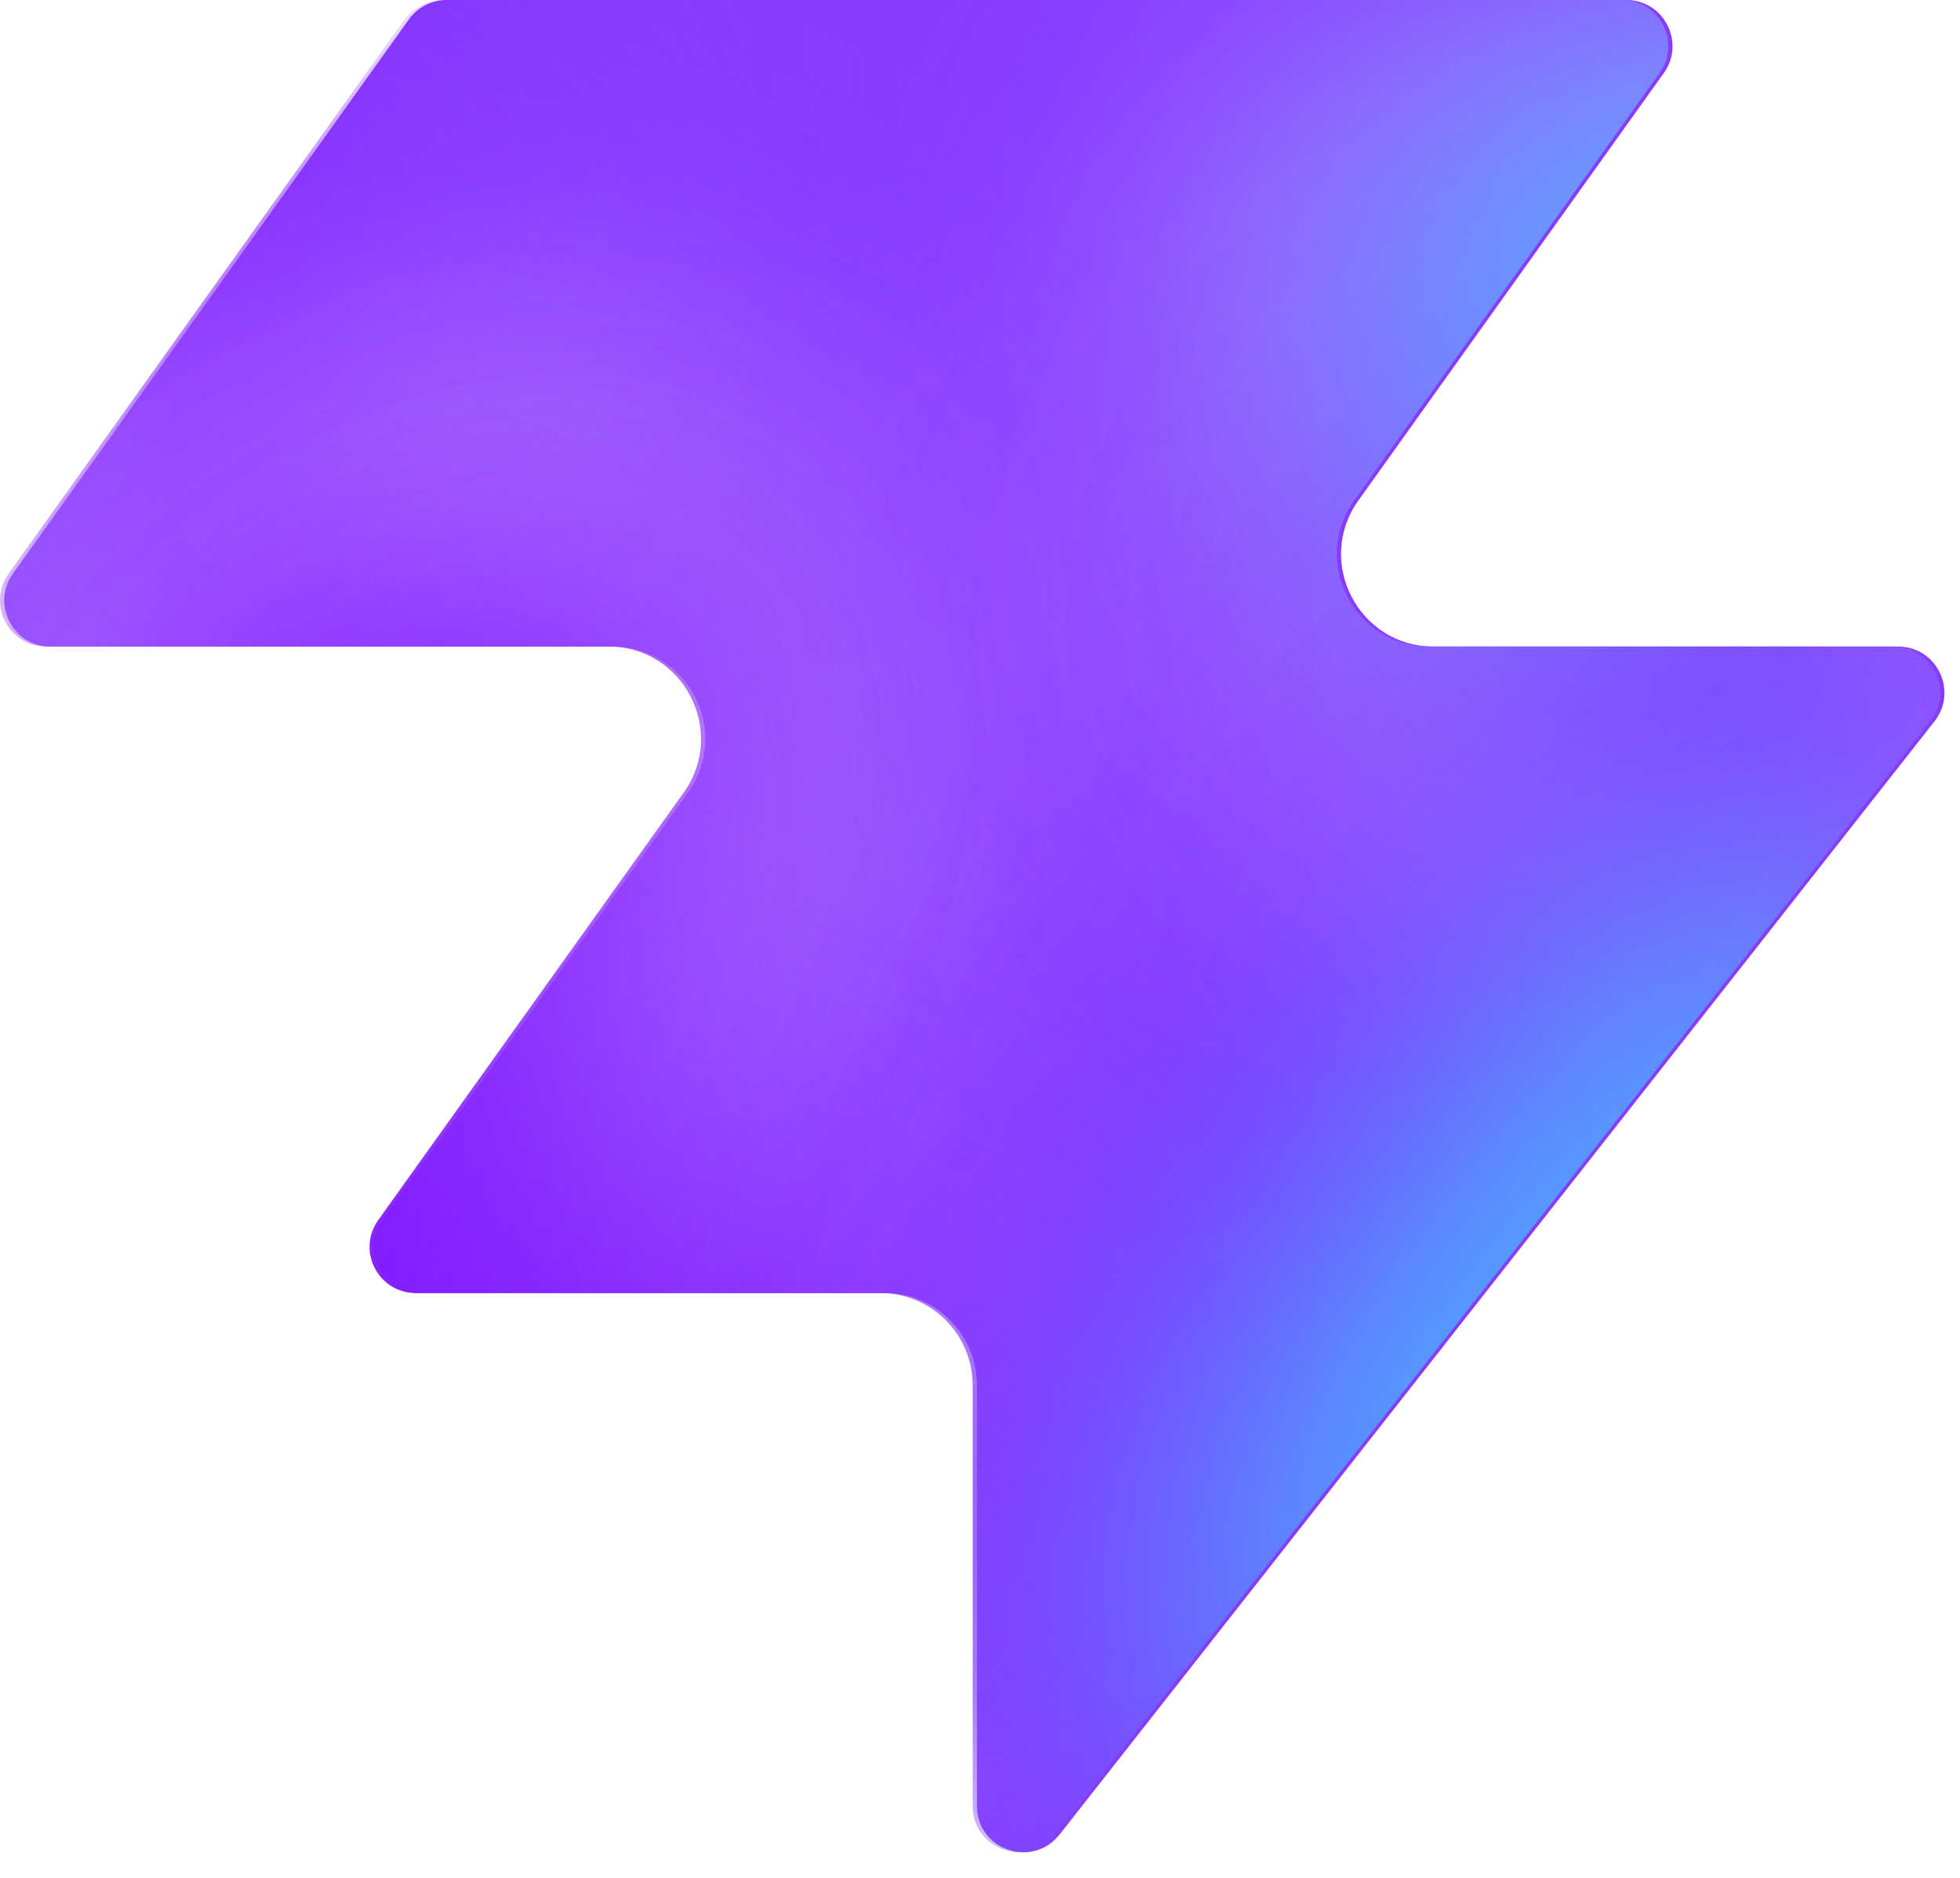
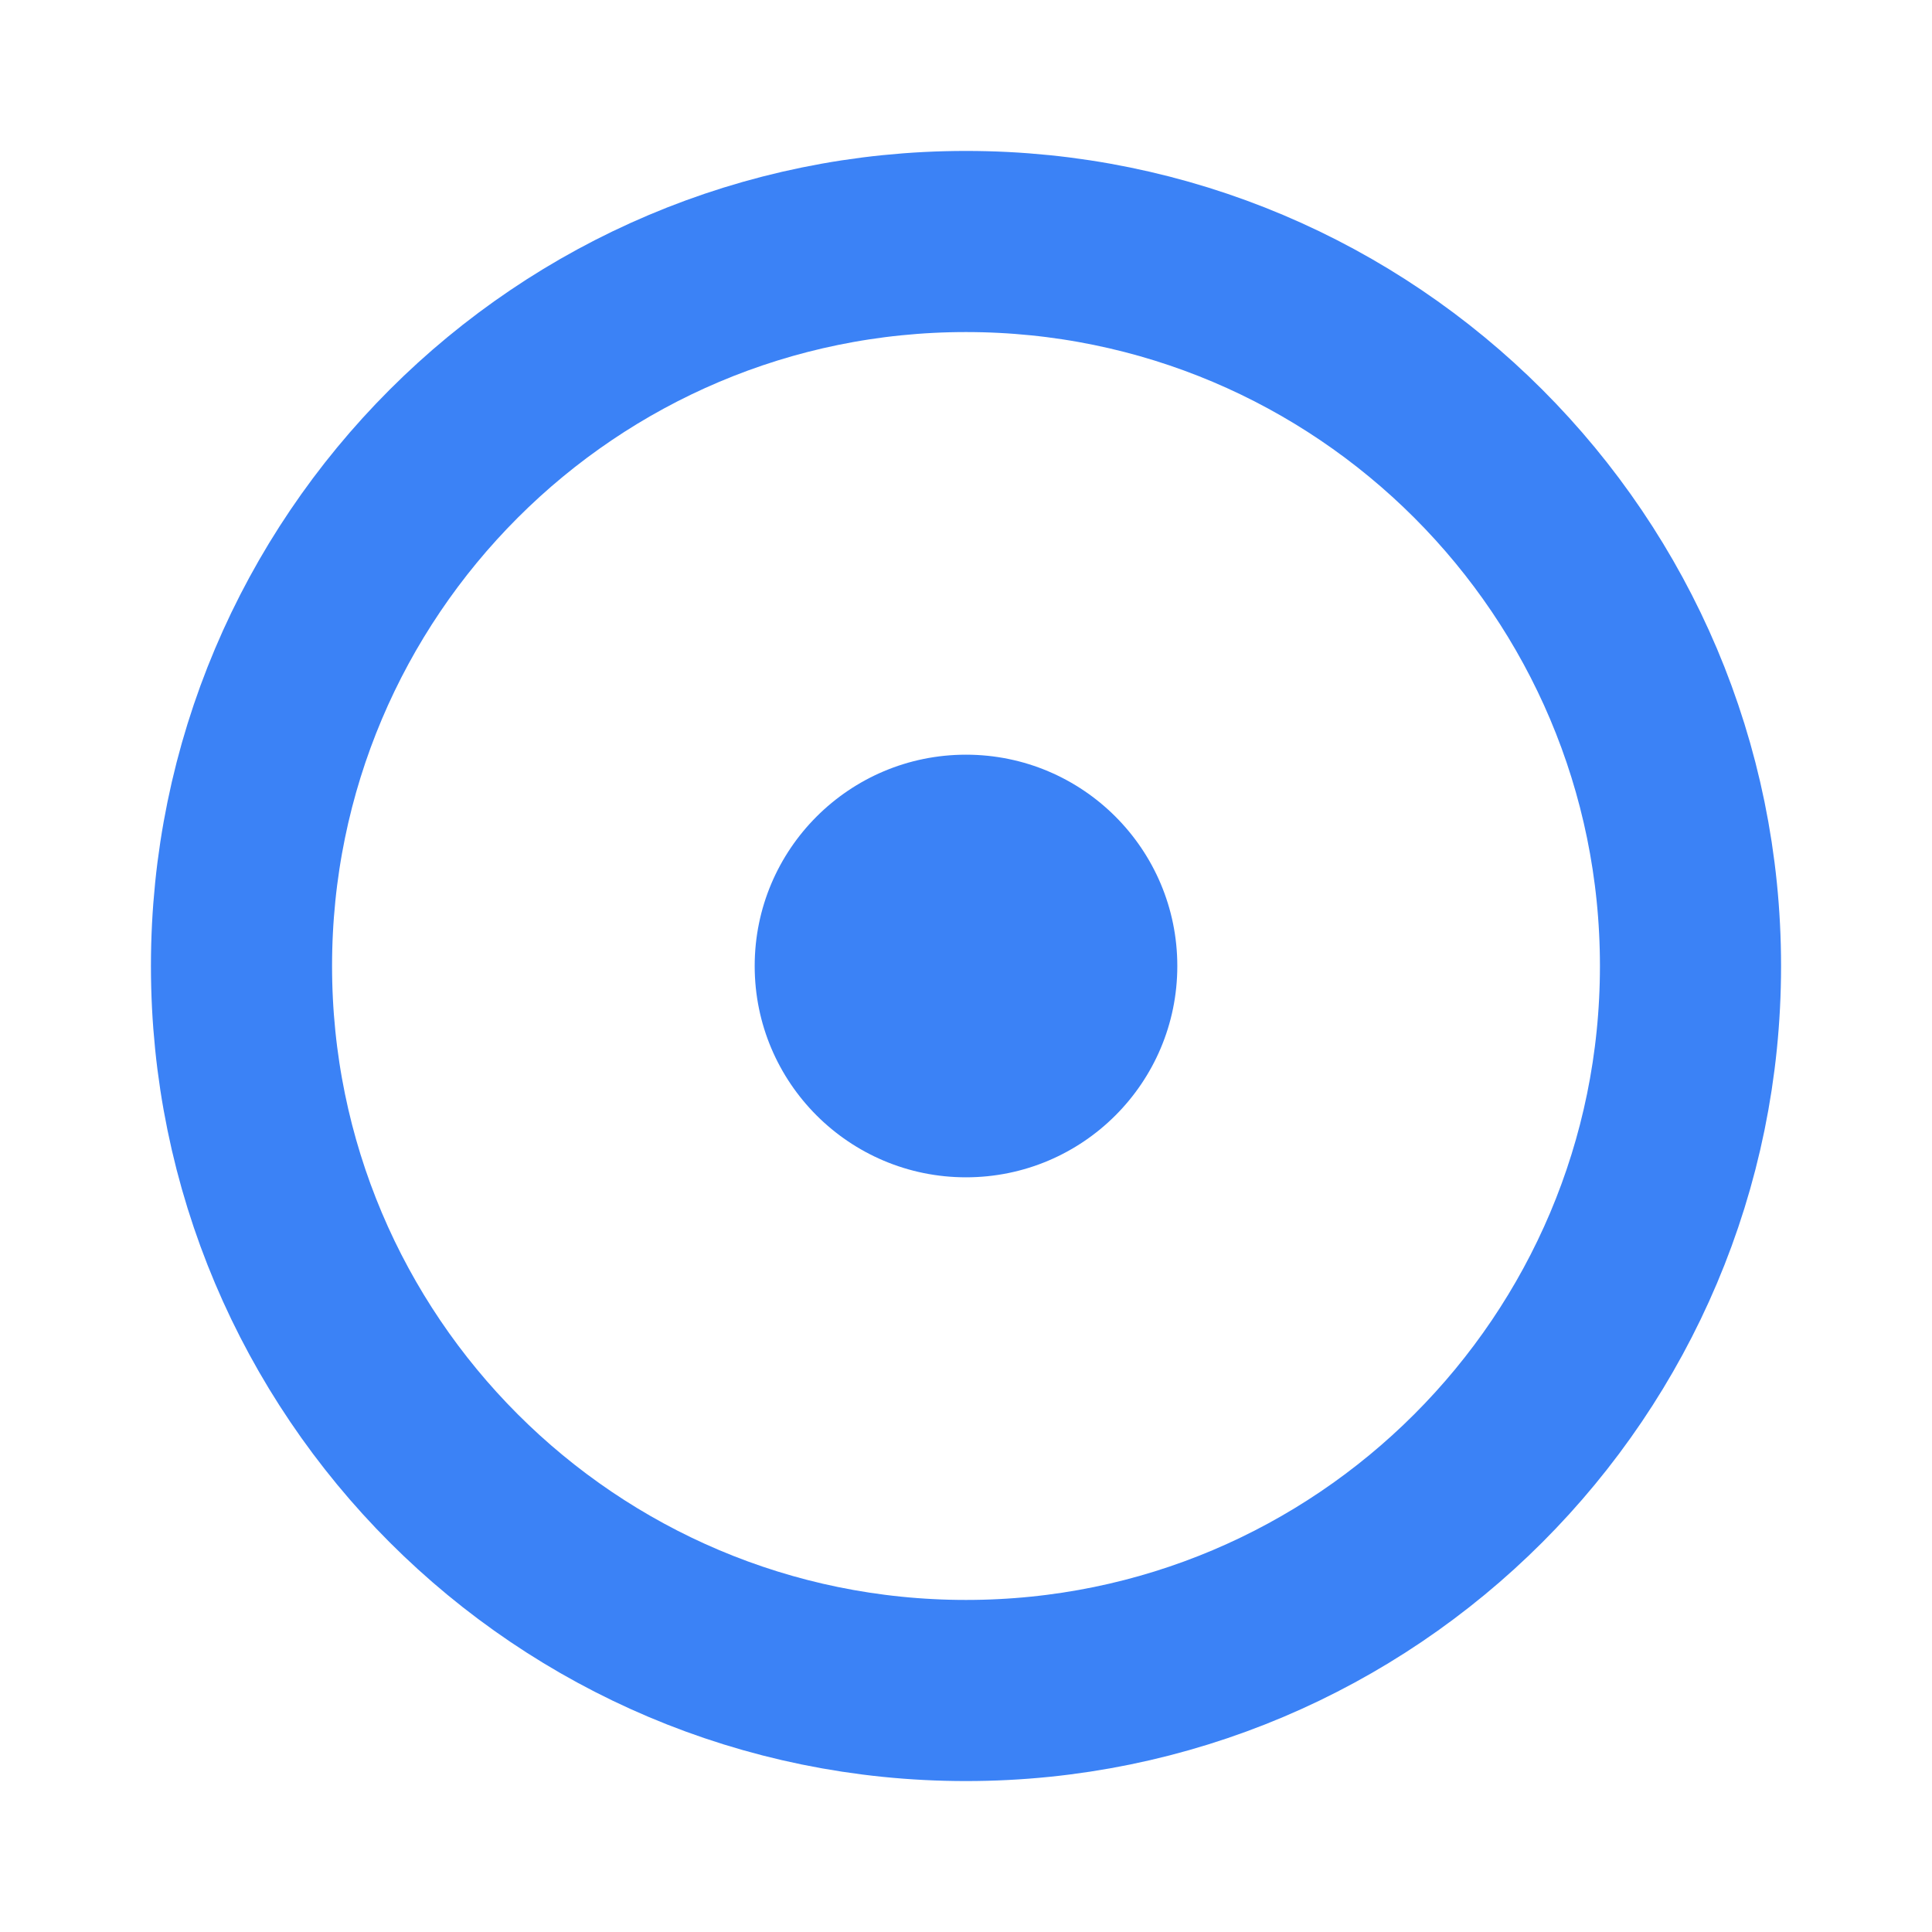
- <svg xmlns="http://www.w3.org/2000/svg" width="48" height="46" fill="none" viewBox="0 0 48 46">
-   <path fill="#863bff" d="M25.946 44.938c-.664.845-2.021.375-2.021-.698V33.937a2.26 2.26 0 0 0-2.262-2.262H10.287c-.92 0-1.456-1.04-.92-1.788l7.48-10.471c1.07-1.497 0-3.578-1.842-3.578H1.237c-.92 0-1.456-1.04-.92-1.788L10.013.474c.214-.297.556-.474.92-.474h28.894c.92 0 1.456 1.04.92 1.788l-7.48 10.471c-1.07 1.498 0 3.579 1.842 3.579h11.377c.943 0 1.473 1.088.89 1.83L25.947 44.94z" style="fill:#863bff;fill:color(display-p3 .525 .23 1);fill-opacity:1" />
-   <mask id="a" width="48" height="46" x="0" y="0" maskUnits="userSpaceOnUse" style="mask-type:alpha">
-     <path fill="#000" d="M25.842 44.938c-.664.844-2.021.375-2.021-.698V33.937a2.26 2.26 0 0 0-2.262-2.262H10.183c-.92 0-1.456-1.04-.92-1.788l7.48-10.471c1.07-1.498 0-3.579-1.842-3.579H1.133c-.92 0-1.456-1.04-.92-1.787L9.91.473c.214-.297.556-.474.92-.474h28.894c.92 0 1.456 1.04.92 1.788l-7.48 10.471c-1.07 1.498 0 3.578 1.842 3.578h11.377c.943 0 1.473 1.088.89 1.832L25.843 44.94z" style="fill:#000;fill-opacity:1" />
-   </mask>
-   <g mask="url(#a)">
-     <g filter="url(#b)">
-       <ellipse cx="5.508" cy="14.704" fill="#ede6ff" rx="5.508" ry="14.704" style="fill:#ede6ff;fill:color(display-p3 .927 .903 1);fill-opacity:1" transform="matrix(.00324 1 1 -.00324 -4.47 31.516)" />
-     </g>
-     <g filter="url(#c)">
-       <ellipse cx="10.399" cy="29.851" fill="#ede6ff" rx="10.399" ry="29.851" style="fill:#ede6ff;fill:color(display-p3 .927 .903 1);fill-opacity:1" transform="matrix(.00324 1 1 -.00324 -39.328 7.883)" />
-     </g>
-     <g filter="url(#d)">
-       <ellipse cx="5.508" cy="30.487" fill="#7e14ff" rx="5.508" ry="30.487" style="fill:#7e14ff;fill:color(display-p3 .492 .077 1);fill-opacity:1" transform="rotate(89.814 -25.913 -14.639)scale(1 -1)" />
-     </g>
-     <g filter="url(#e)">
-       <ellipse cx="5.508" cy="30.599" fill="#7e14ff" rx="5.508" ry="30.599" style="fill:#7e14ff;fill:color(display-p3 .492 .077 1);fill-opacity:1" transform="rotate(89.814 -32.644 -3.334)scale(1 -1)" />
-     </g>
-     <g filter="url(#f)">
-       <ellipse cx="5.508" cy="30.599" fill="#7e14ff" rx="5.508" ry="30.599" style="fill:#7e14ff;fill:color(display-p3 .492 .077 1);fill-opacity:1" transform="matrix(.00324 1 1 -.00324 -34.34 30.47)" />
-     </g>
-     <g filter="url(#g)">
-       <ellipse cx="14.072" cy="22.078" fill="#ede6ff" rx="14.072" ry="22.078" style="fill:#ede6ff;fill:color(display-p3 .927 .903 1);fill-opacity:1" transform="rotate(93.35 24.506 48.493)scale(-1 1)" />
-     </g>
-     <g filter="url(#h)">
-       <ellipse cx="3.47" cy="21.501" fill="#7e14ff" rx="3.47" ry="21.501" style="fill:#7e14ff;fill:color(display-p3 .492 .077 1);fill-opacity:1" transform="rotate(89.009 28.708 47.59)scale(-1 1)" />
-     </g>
-     <g filter="url(#i)">
-       <ellipse cx="3.47" cy="21.501" fill="#7e14ff" rx="3.47" ry="21.501" style="fill:#7e14ff;fill:color(display-p3 .492 .077 1);fill-opacity:1" transform="rotate(89.009 28.708 47.59)scale(-1 1)" />
-     </g>
-     <g filter="url(#j)">
-       <ellipse cx=".387" cy="8.972" fill="#7e14ff" rx="4.407" ry="29.108" style="fill:#7e14ff;fill:color(display-p3 .492 .077 1);fill-opacity:1" transform="rotate(39.51 .387 8.972)" />
-     </g>
-     <g filter="url(#k)">
-       <ellipse cx="47.523" cy="-6.092" fill="#7e14ff" rx="4.407" ry="29.108" style="fill:#7e14ff;fill:color(display-p3 .492 .077 1);fill-opacity:1" transform="rotate(37.892 47.523 -6.092)" />
-     </g>
-     <g filter="url(#l)">
-       <ellipse cx="41.412" cy="6.333" fill="#47bfff" rx="5.971" ry="9.665" style="fill:#47bfff;fill:color(display-p3 .28 .748 1);fill-opacity:1" transform="rotate(37.892 41.412 6.333)" />
-     </g>
-     <g filter="url(#m)">
-       <ellipse cx="-1.879" cy="38.332" fill="#7e14ff" rx="4.407" ry="29.108" style="fill:#7e14ff;fill:color(display-p3 .492 .077 1);fill-opacity:1" transform="rotate(37.892 -1.88 38.332)" />
-     </g>
-     <g filter="url(#n)">
-       <ellipse cx="-1.879" cy="38.332" fill="#7e14ff" rx="4.407" ry="29.108" style="fill:#7e14ff;fill:color(display-p3 .492 .077 1);fill-opacity:1" transform="rotate(37.892 -1.88 38.332)" />
-     </g>
-     <g filter="url(#o)">
-       <ellipse cx="35.651" cy="29.907" fill="#7e14ff" rx="4.407" ry="29.108" style="fill:#7e14ff;fill:color(display-p3 .492 .077 1);fill-opacity:1" transform="rotate(37.892 35.651 29.907)" />
-     </g>
-     <g filter="url(#p)">
-       <ellipse cx="38.418" cy="32.4" fill="#47bfff" rx="5.971" ry="15.297" style="fill:#47bfff;fill:color(display-p3 .28 .748 1);fill-opacity:1" transform="rotate(37.892 38.418 32.4)" />
-     </g>
-   </g>
-   <defs>
-     <filter id="b" width="60.045" height="41.654" x="-19.77" y="16.149" color-interpolation-filters="sRGB" filterUnits="userSpaceOnUse">
-       <feFlood flood-opacity="0" result="BackgroundImageFix" />
-       <feBlend in="SourceGraphic" in2="BackgroundImageFix" result="shape" />
-       <feGaussianBlur result="effect1_foregroundBlur_2002_17158" stdDeviation="7.659" />
-     </filter>
-     <filter id="c" width="90.34" height="51.437" x="-54.613" y="-7.533" color-interpolation-filters="sRGB" filterUnits="userSpaceOnUse">
-       <feFlood flood-opacity="0" result="BackgroundImageFix" />
-       <feBlend in="SourceGraphic" in2="BackgroundImageFix" result="shape" />
-       <feGaussianBlur result="effect1_foregroundBlur_2002_17158" stdDeviation="7.659" />
-     </filter>
-     <filter id="d" width="79.355" height="29.4" x="-49.64" y="2.03" color-interpolation-filters="sRGB" filterUnits="userSpaceOnUse">
-       <feFlood flood-opacity="0" result="BackgroundImageFix" />
-       <feBlend in="SourceGraphic" in2="BackgroundImageFix" result="shape" />
-       <feGaussianBlur result="effect1_foregroundBlur_2002_17158" stdDeviation="4.596" />
-     </filter>
-     <filter id="e" width="79.579" height="29.4" x="-45.045" y="20.029" color-interpolation-filters="sRGB" filterUnits="userSpaceOnUse">
-       <feFlood flood-opacity="0" result="BackgroundImageFix" />
-       <feBlend in="SourceGraphic" in2="BackgroundImageFix" result="shape" />
-       <feGaussianBlur result="effect1_foregroundBlur_2002_17158" stdDeviation="4.596" />
-     </filter>
-     <filter id="f" width="79.579" height="29.4" x="-43.513" y="21.178" color-interpolation-filters="sRGB" filterUnits="userSpaceOnUse">
-       <feFlood flood-opacity="0" result="BackgroundImageFix" />
-       <feBlend in="SourceGraphic" in2="BackgroundImageFix" result="shape" />
-       <feGaussianBlur result="effect1_foregroundBlur_2002_17158" stdDeviation="4.596" />
-     </filter>
-     <filter id="g" width="74.749" height="58.852" x="15.756" y="-17.901" color-interpolation-filters="sRGB" filterUnits="userSpaceOnUse">
-       <feFlood flood-opacity="0" result="BackgroundImageFix" />
-       <feBlend in="SourceGraphic" in2="BackgroundImageFix" result="shape" />
-       <feGaussianBlur result="effect1_foregroundBlur_2002_17158" stdDeviation="7.659" />
-     </filter>
-     <filter id="h" width="61.377" height="25.362" x="23.548" y="2.284" color-interpolation-filters="sRGB" filterUnits="userSpaceOnUse">
-       <feFlood flood-opacity="0" result="BackgroundImageFix" />
-       <feBlend in="SourceGraphic" in2="BackgroundImageFix" result="shape" />
-       <feGaussianBlur result="effect1_foregroundBlur_2002_17158" stdDeviation="4.596" />
-     </filter>
-     <filter id="i" width="61.377" height="25.362" x="23.548" y="2.284" color-interpolation-filters="sRGB" filterUnits="userSpaceOnUse">
-       <feFlood flood-opacity="0" result="BackgroundImageFix" />
-       <feBlend in="SourceGraphic" in2="BackgroundImageFix" result="shape" />
-       <feGaussianBlur result="effect1_foregroundBlur_2002_17158" stdDeviation="4.596" />
-     </filter>
-     <filter id="j" width="56.045" height="63.649" x="-27.636" y="-22.853" color-interpolation-filters="sRGB" filterUnits="userSpaceOnUse">
-       <feFlood flood-opacity="0" result="BackgroundImageFix" />
-       <feBlend in="SourceGraphic" in2="BackgroundImageFix" result="shape" />
-       <feGaussianBlur result="effect1_foregroundBlur_2002_17158" stdDeviation="4.596" />
-     </filter>
-     <filter id="k" width="54.814" height="64.646" x="20.116" y="-38.415" color-interpolation-filters="sRGB" filterUnits="userSpaceOnUse">
-       <feFlood flood-opacity="0" result="BackgroundImageFix" />
-       <feBlend in="SourceGraphic" in2="BackgroundImageFix" result="shape" />
-       <feGaussianBlur result="effect1_foregroundBlur_2002_17158" stdDeviation="4.596" />
-     </filter>
-     <filter id="l" width="33.541" height="35.313" x="24.641" y="-11.323" color-interpolation-filters="sRGB" filterUnits="userSpaceOnUse">
-       <feFlood flood-opacity="0" result="BackgroundImageFix" />
-       <feBlend in="SourceGraphic" in2="BackgroundImageFix" result="shape" />
-       <feGaussianBlur result="effect1_foregroundBlur_2002_17158" stdDeviation="4.596" />
-     </filter>
-     <filter id="m" width="54.814" height="64.646" x="-29.286" y="6.009" color-interpolation-filters="sRGB" filterUnits="userSpaceOnUse">
-       <feFlood flood-opacity="0" result="BackgroundImageFix" />
-       <feBlend in="SourceGraphic" in2="BackgroundImageFix" result="shape" />
-       <feGaussianBlur result="effect1_foregroundBlur_2002_17158" stdDeviation="4.596" />
-     </filter>
-     <filter id="n" width="54.814" height="64.646" x="-29.286" y="6.009" color-interpolation-filters="sRGB" filterUnits="userSpaceOnUse">
-       <feFlood flood-opacity="0" result="BackgroundImageFix" />
-       <feBlend in="SourceGraphic" in2="BackgroundImageFix" result="shape" />
-       <feGaussianBlur result="effect1_foregroundBlur_2002_17158" stdDeviation="4.596" />
-     </filter>
-     <filter id="o" width="54.814" height="64.646" x="8.244" y="-2.416" color-interpolation-filters="sRGB" filterUnits="userSpaceOnUse">
-       <feFlood flood-opacity="0" result="BackgroundImageFix" />
-       <feBlend in="SourceGraphic" in2="BackgroundImageFix" result="shape" />
-       <feGaussianBlur result="effect1_foregroundBlur_2002_17158" stdDeviation="4.596" />
-     </filter>
-     <filter id="p" width="39.409" height="43.623" x="18.713" y="10.588" color-interpolation-filters="sRGB" filterUnits="userSpaceOnUse">
-       <feFlood flood-opacity="0" result="BackgroundImageFix" />
-       <feBlend in="SourceGraphic" in2="BackgroundImageFix" result="shape" />
-       <feGaussianBlur result="effect1_foregroundBlur_2002_17158" stdDeviation="4.596" />
-     </filter>
-   </defs>
+ <svg xmlns="http://www.w3.org/2000/svg" width="64" height="64" viewBox="0 0 64 64" role="img" aria-label="Expertenstatus">
+   <circle cx="32" cy="32" r="24" fill="none" stroke="#3b82f6" stroke-width="6" />
+   <circle cx="32" cy="32" r="7" fill="#3b82f6" />
</svg>
